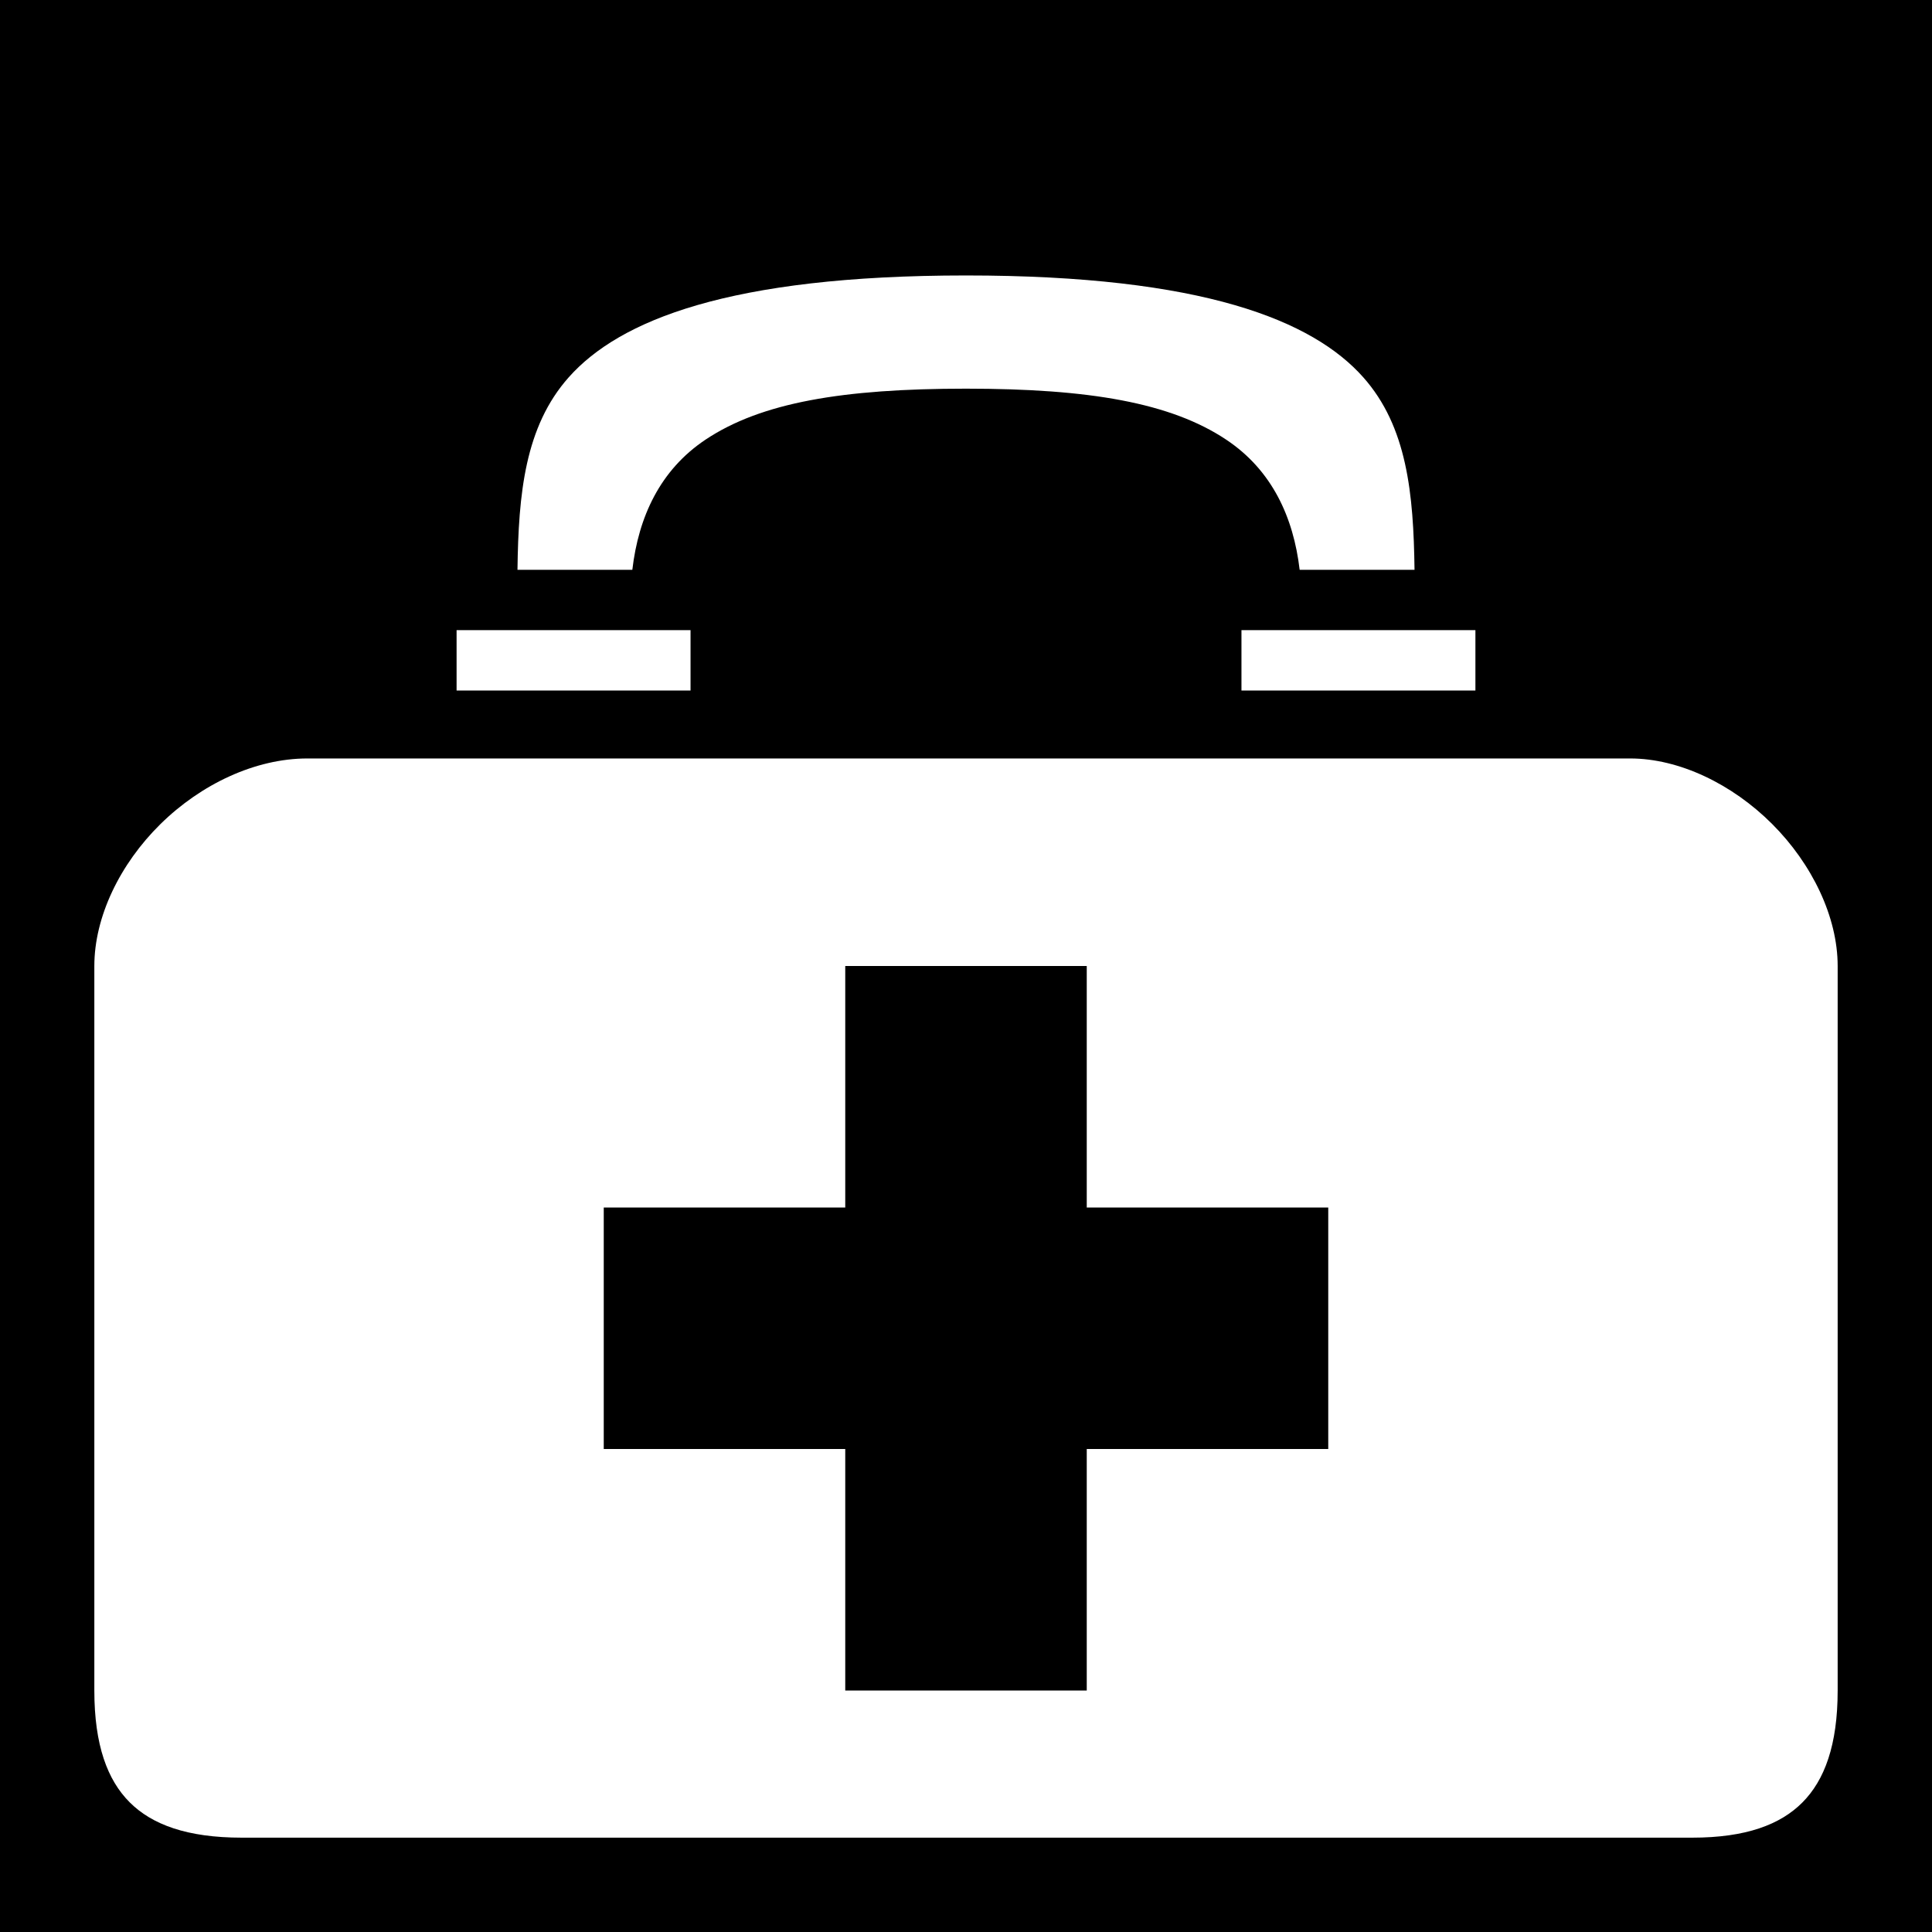
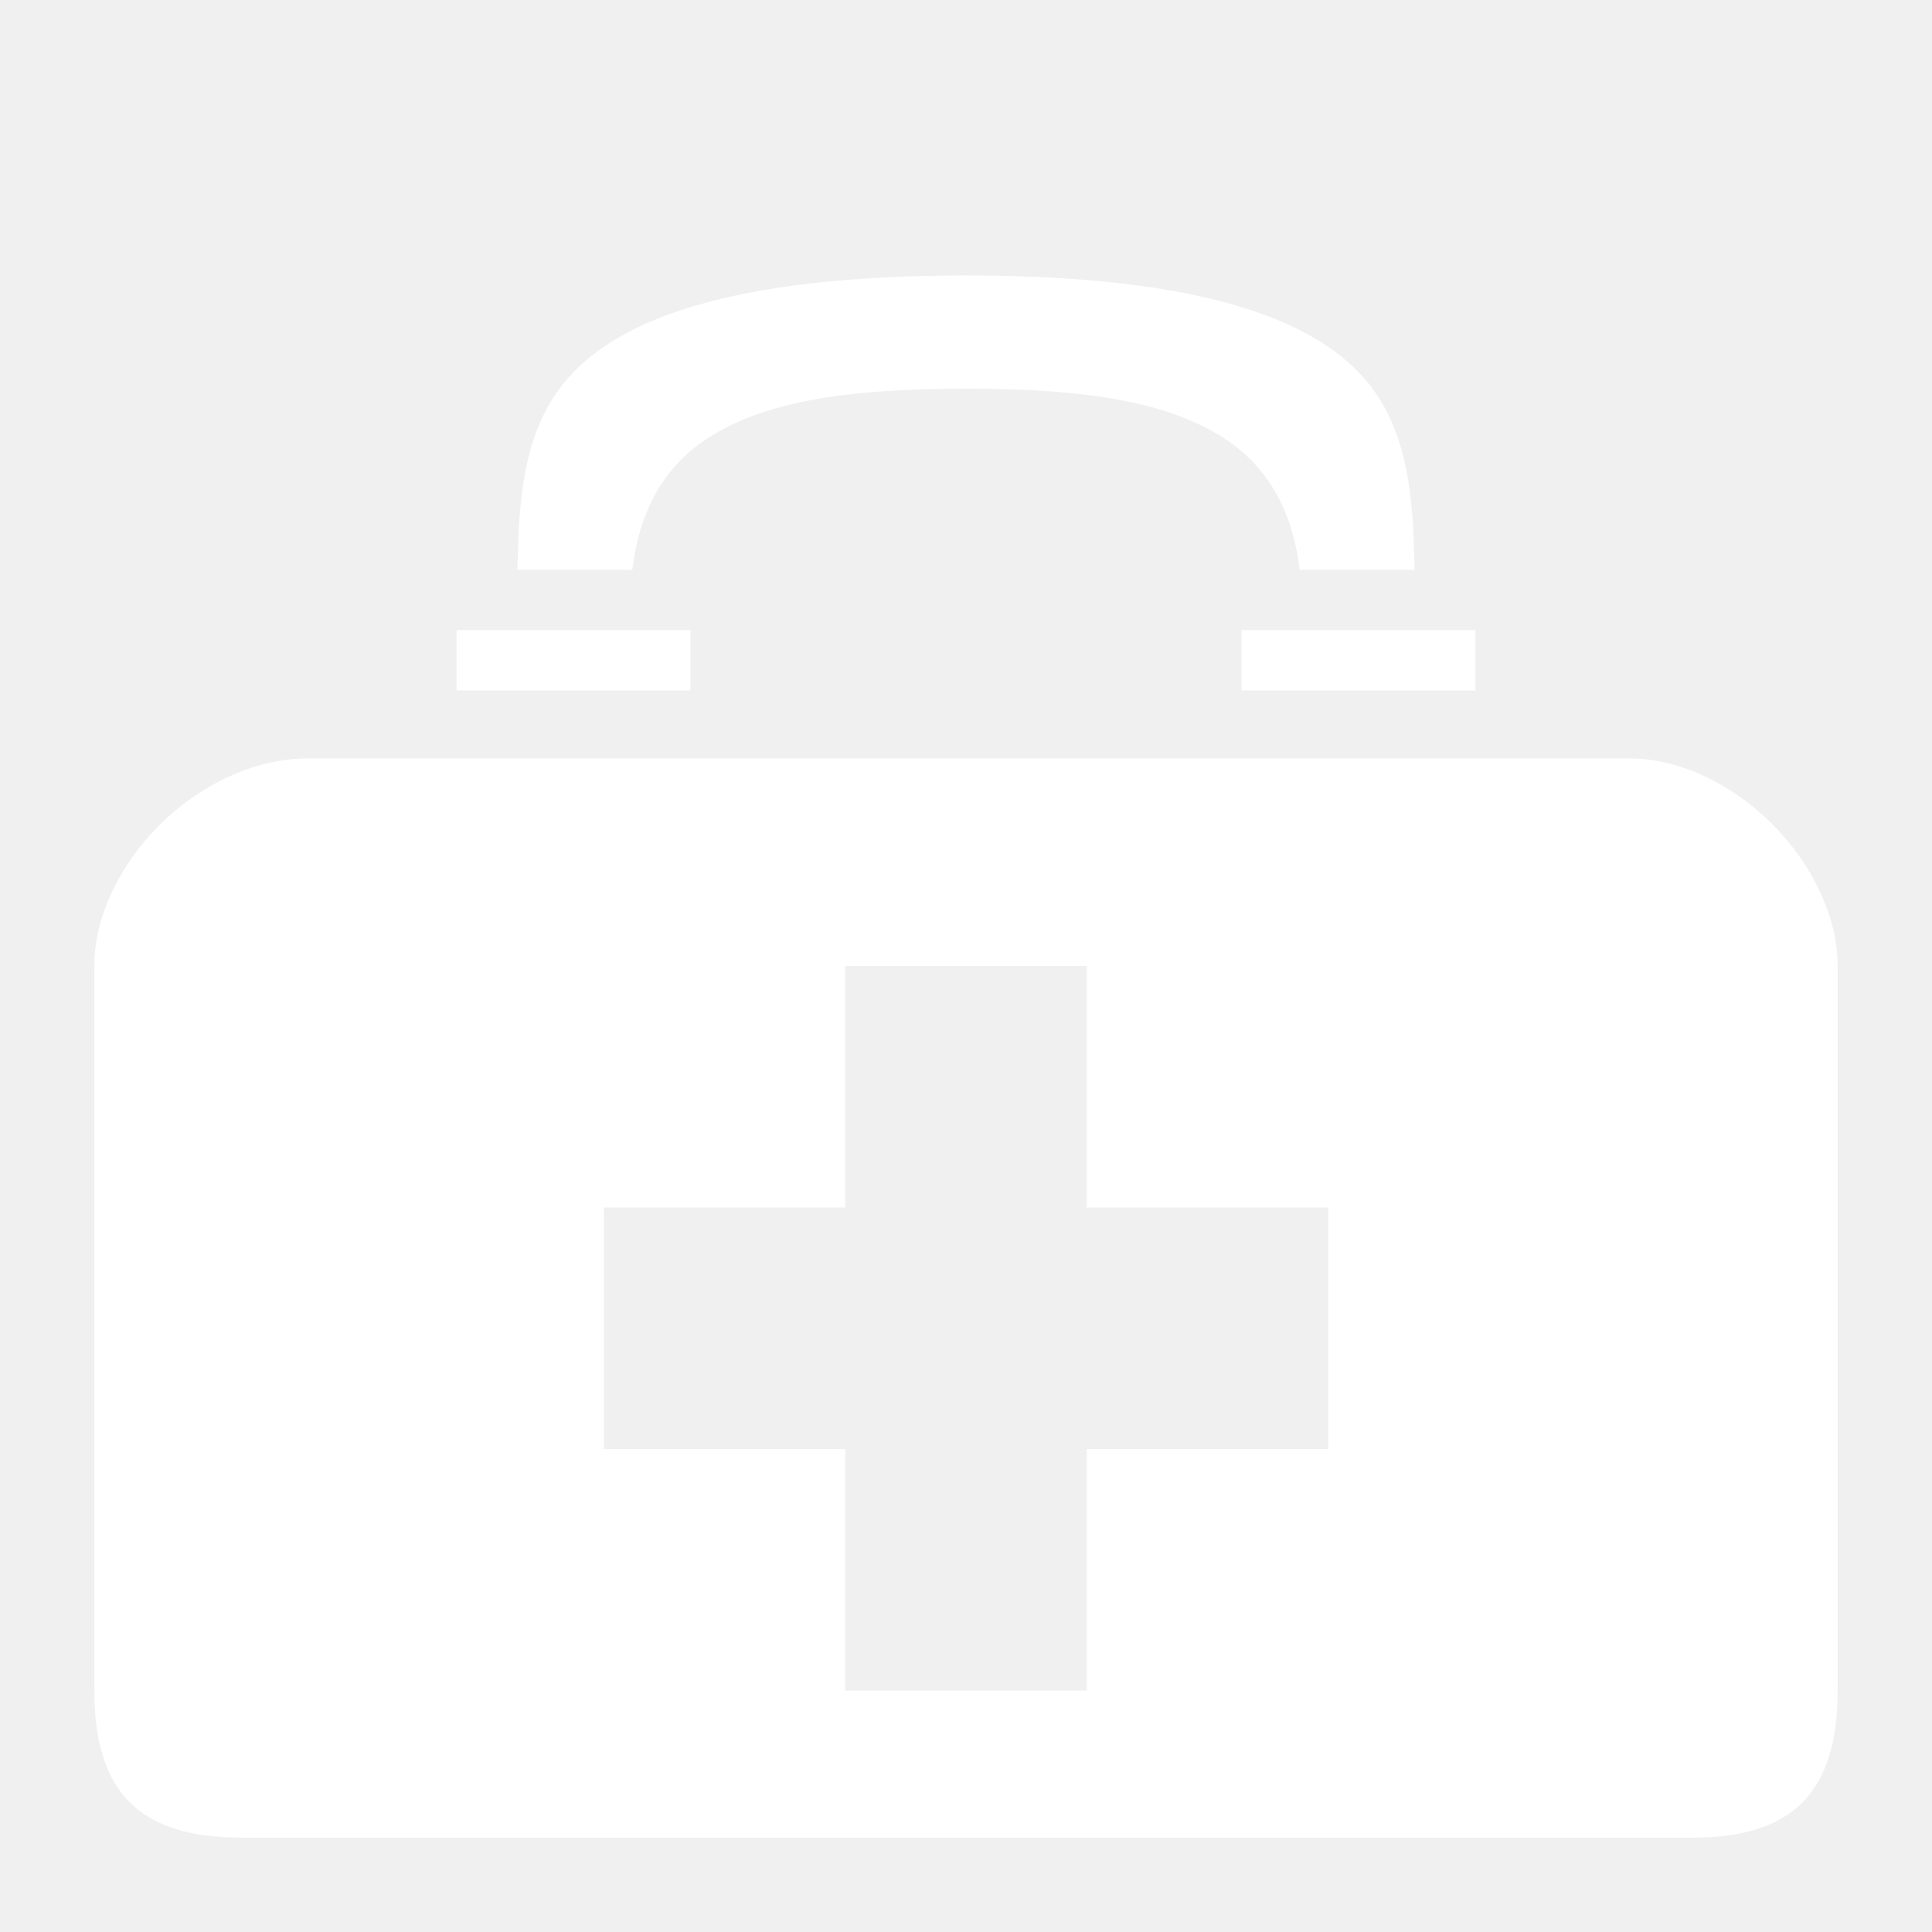
<svg xmlns="http://www.w3.org/2000/svg" viewBox="0 0 512 512">
-   <path d="M0 0h512v512H0z" />
  <path fill="#fff" d="M256 73c-62.875 0-91.913 11.948-105.273 26.979-11.632 13.086-13.324 30.848-13.59 51.021h30.437c1.634-13.963 7.309-26.44 19.438-34.518C201.703 106.7 223.253 103 256 103c32.753 0 54.311 3.739 68.996 13.54 12.115 8.084 17.788 20.546 19.426 34.46h30.441c-.266-20.173-1.958-37.935-13.59-51.021C347.913 84.948 318.875 73 256 73zm-135 94v16h62v-16h-62zm208 0v16h62v-16h-62zM81.47 201c-13.866 0-28.232 6.837-38.97 17.412C31.762 228.988 25 243 25 256v192c0 14.5 3.485 23.754 9.37 29.633C40.253 483.51 49.53 487 64.063 487h384.387c14.253 0 23.382-3.463 29.219-9.342C483.507 471.78 487 462.5 487 448V256c0-13-6.777-27.05-17.363-37.637C459.05 207.777 445 201 432 201H81.47zM224 256h64v64h64v64h-64v64h-64v-64h-64v-64h64v-64z" />
</svg>
